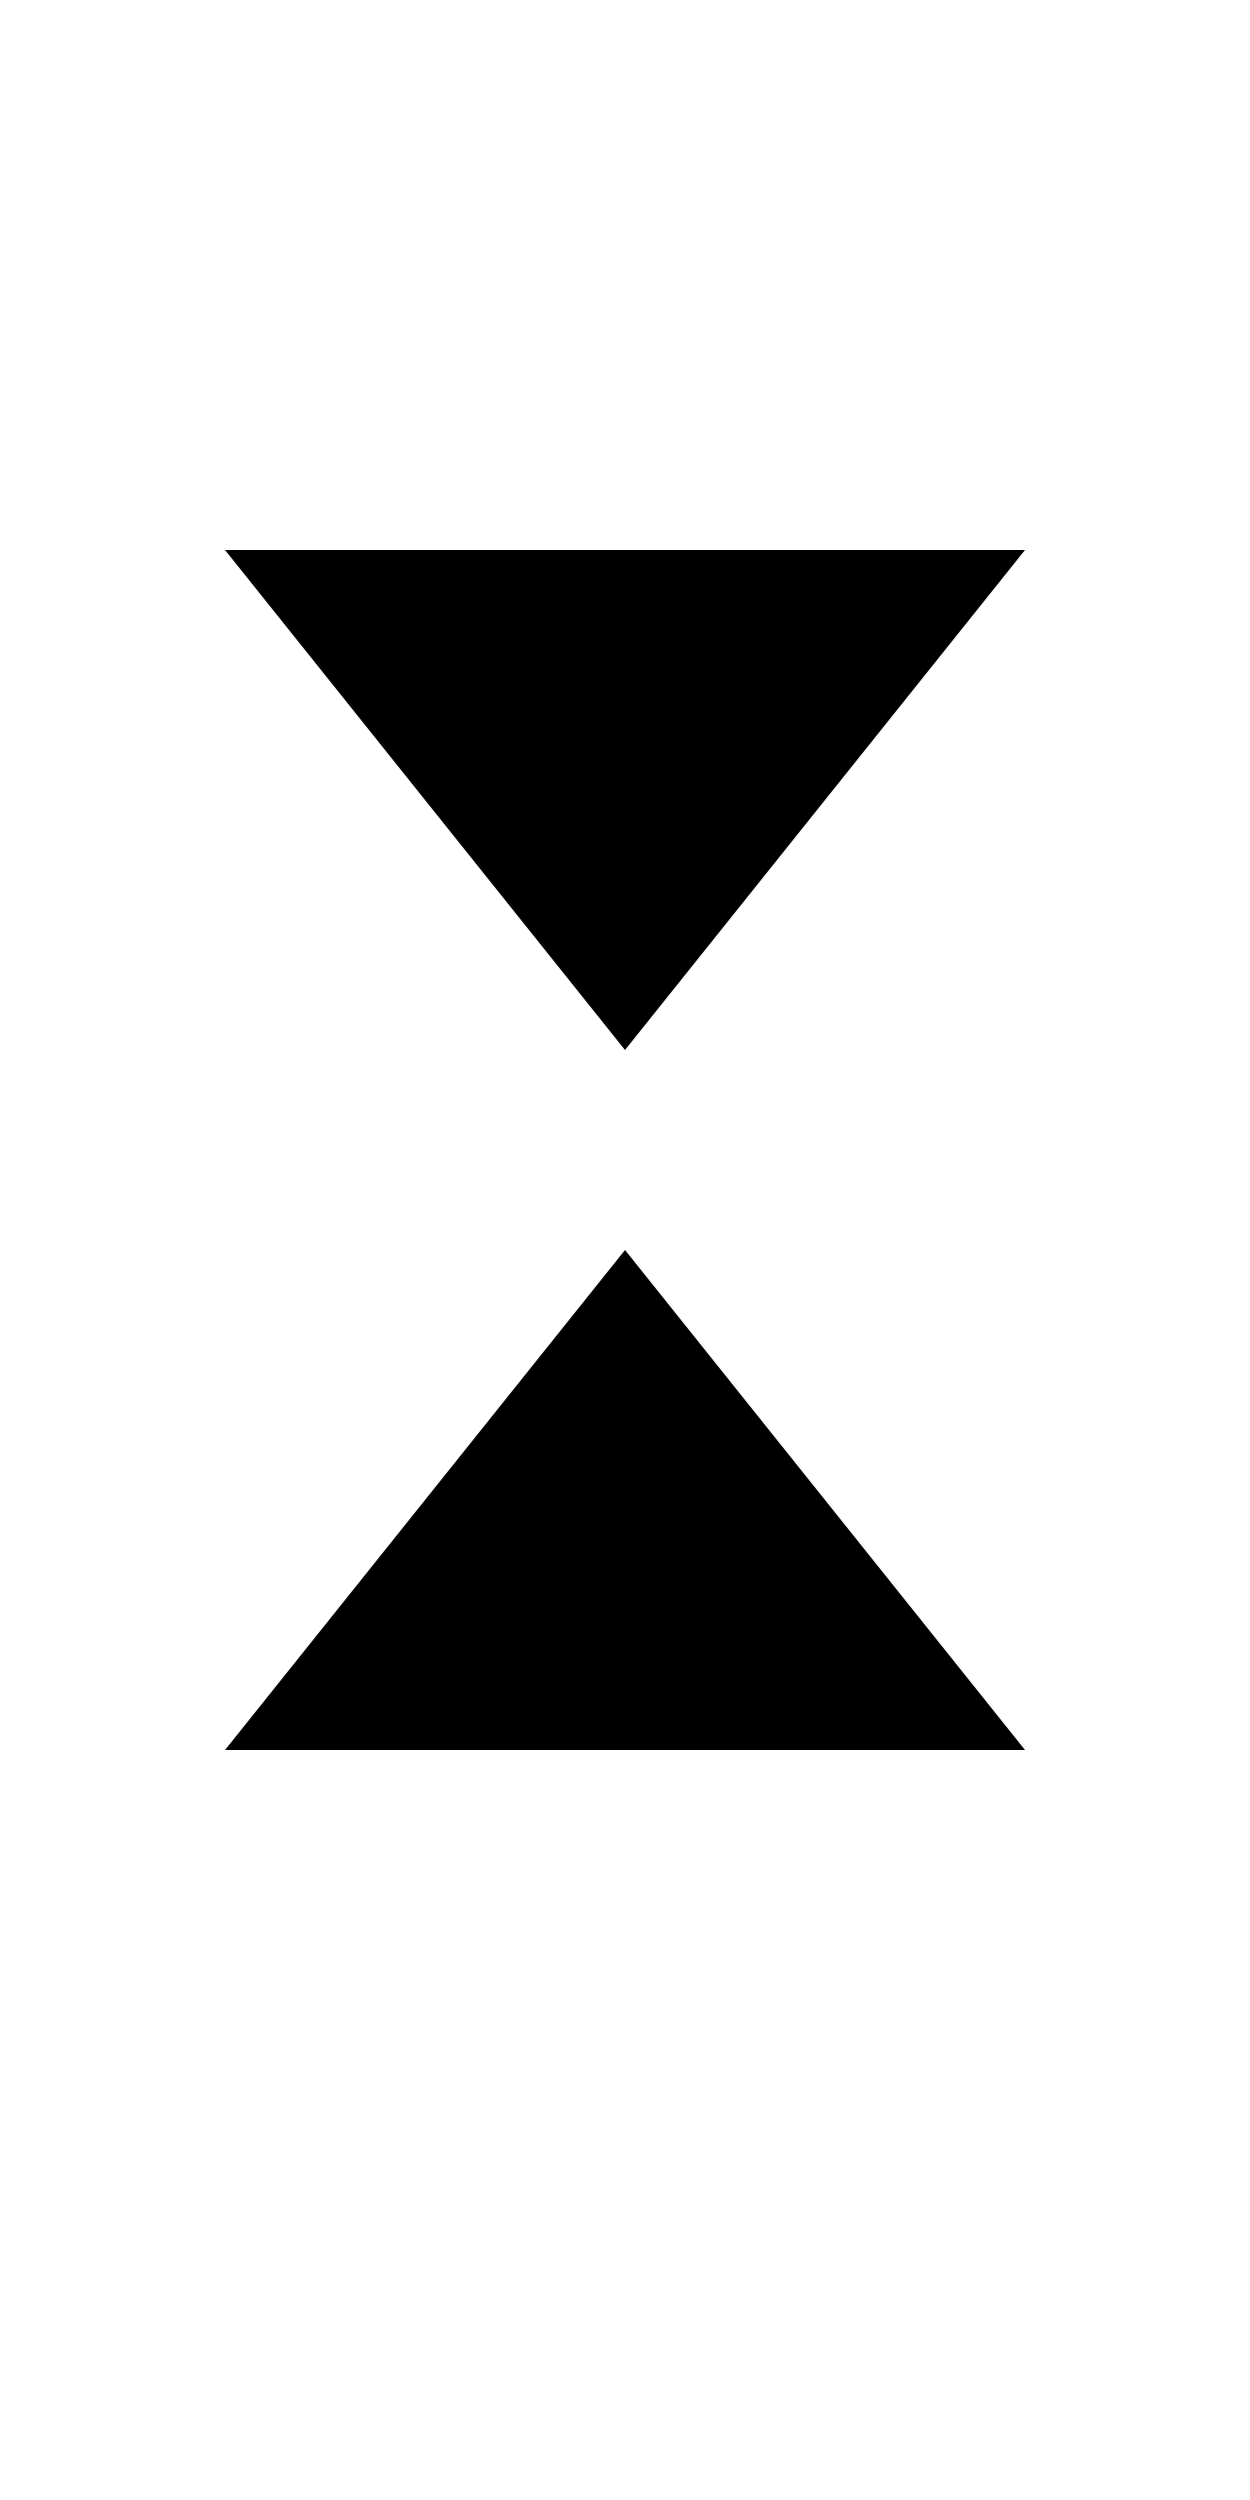
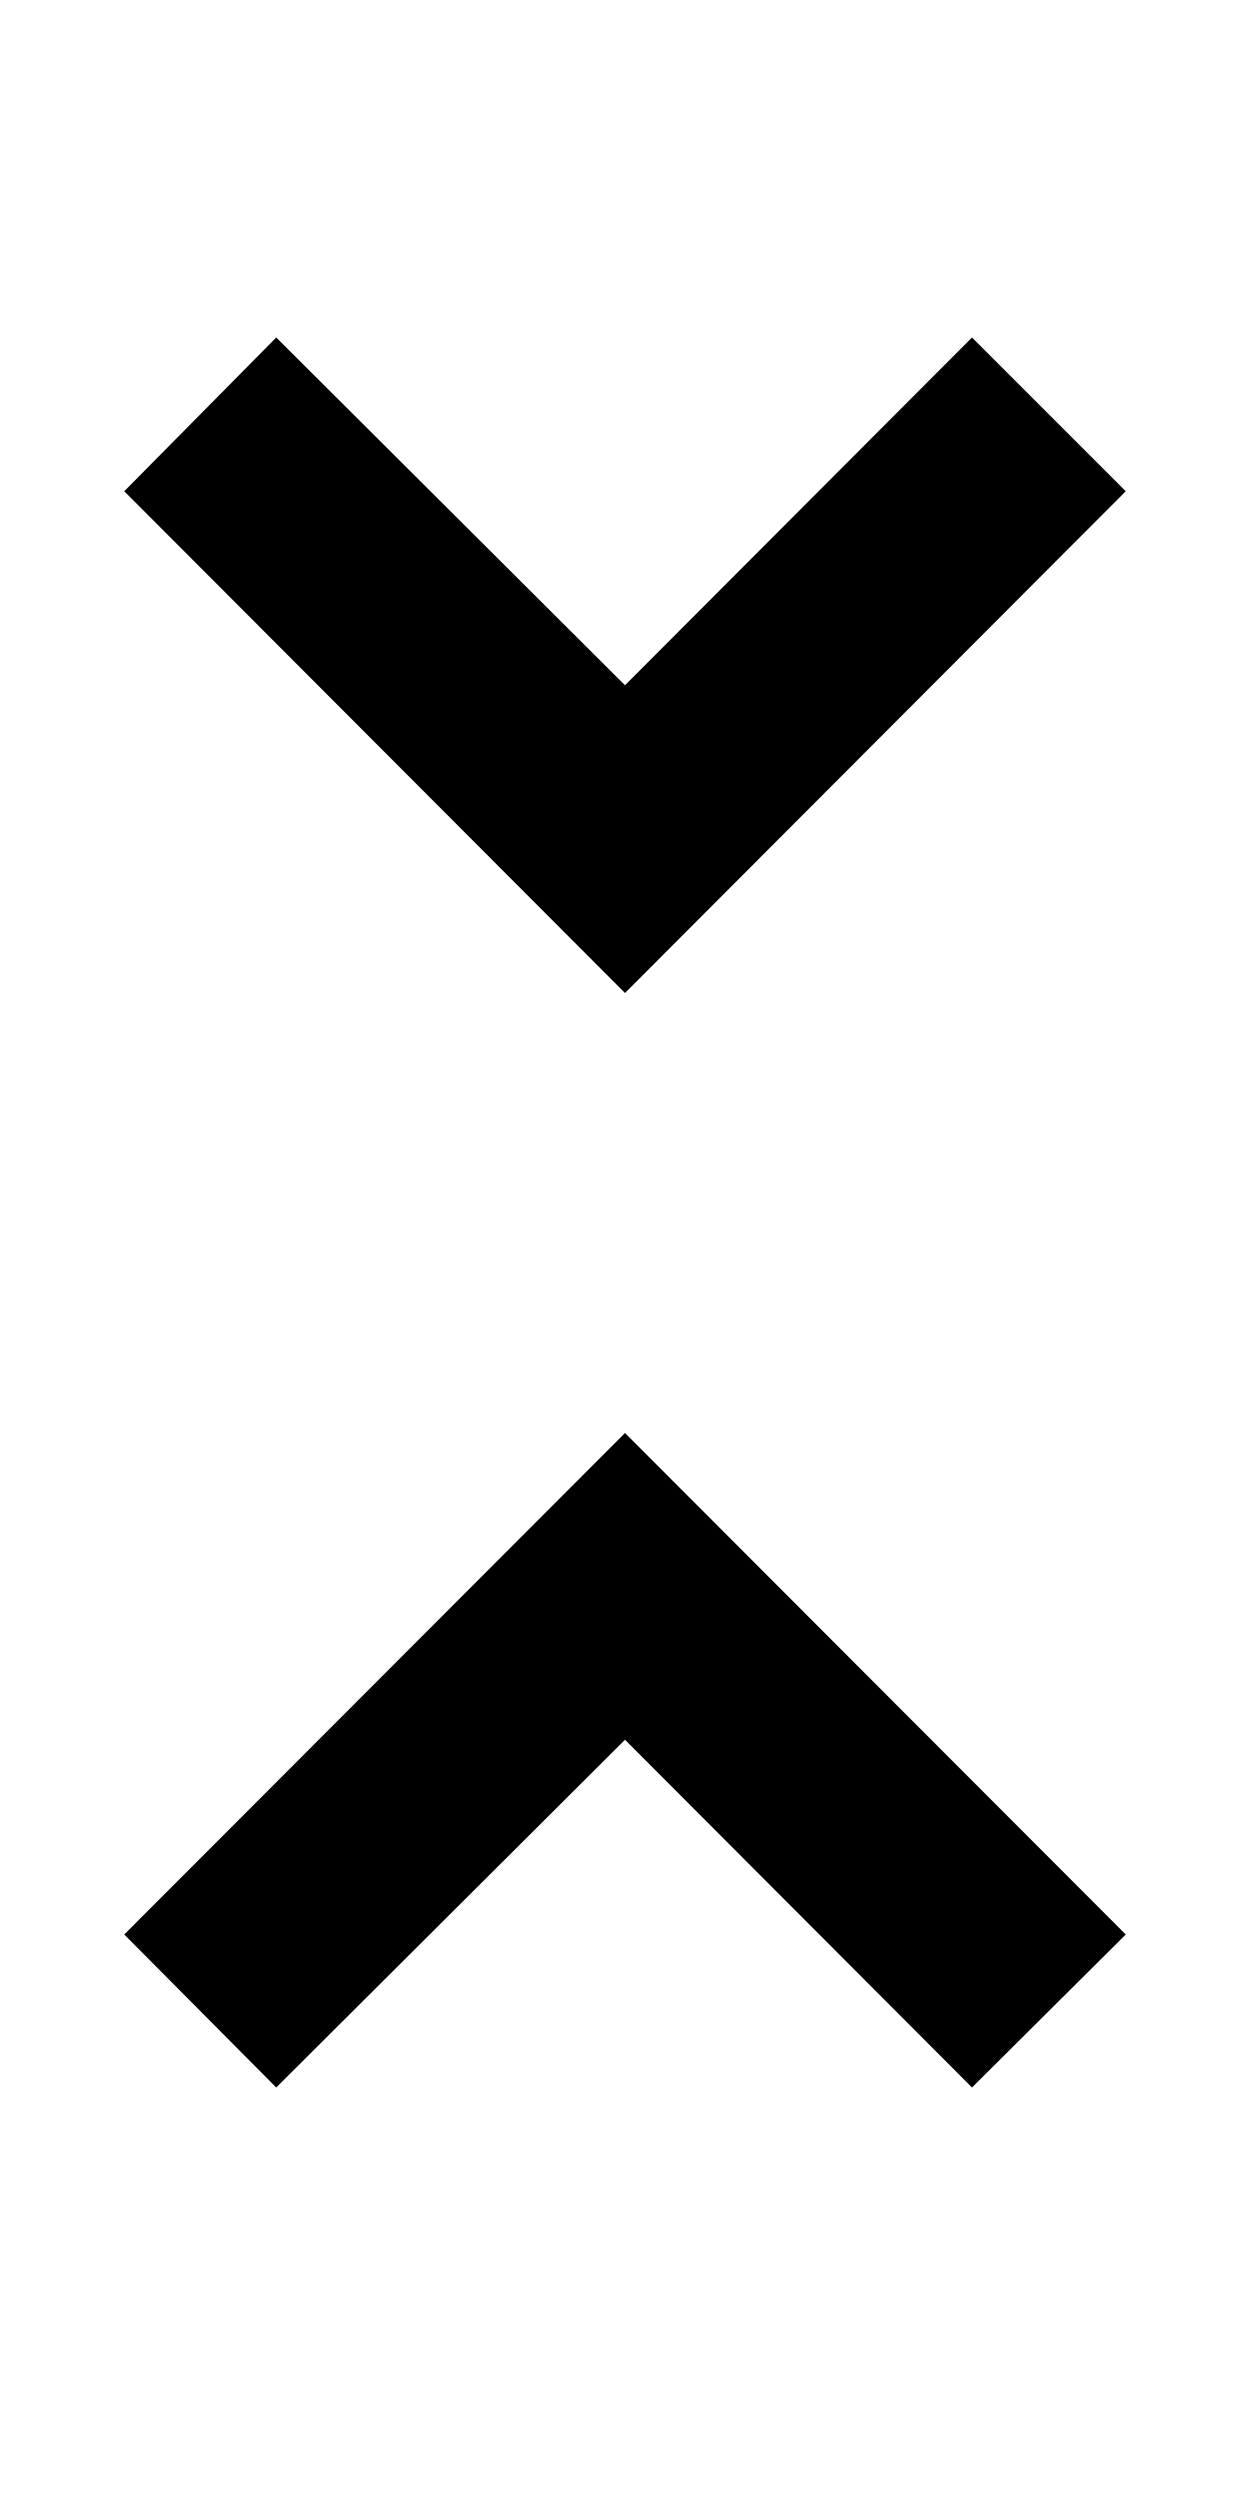
<svg xmlns="http://www.w3.org/2000/svg" viewBox="0 0 500 1000" width="500" height="1000">
-   <path fill="currentColor" d="M90.0,220.0 L410.0,220.0 L250.0,420.0ZM90.0,700.0 L250.0,500.0 L410.0,700.0Z" />
+   <path fill="currentColor" d="M450.3 196.5 250.0 397.2 49.7 196.5 110.5 135.0 250.0 274.1 388.8 135.0ZM49.7 773.8 250.0 573.2 450.3 773.8 388.8 835.0 250.0 695.9 110.5 835.0Z" />
</svg>
